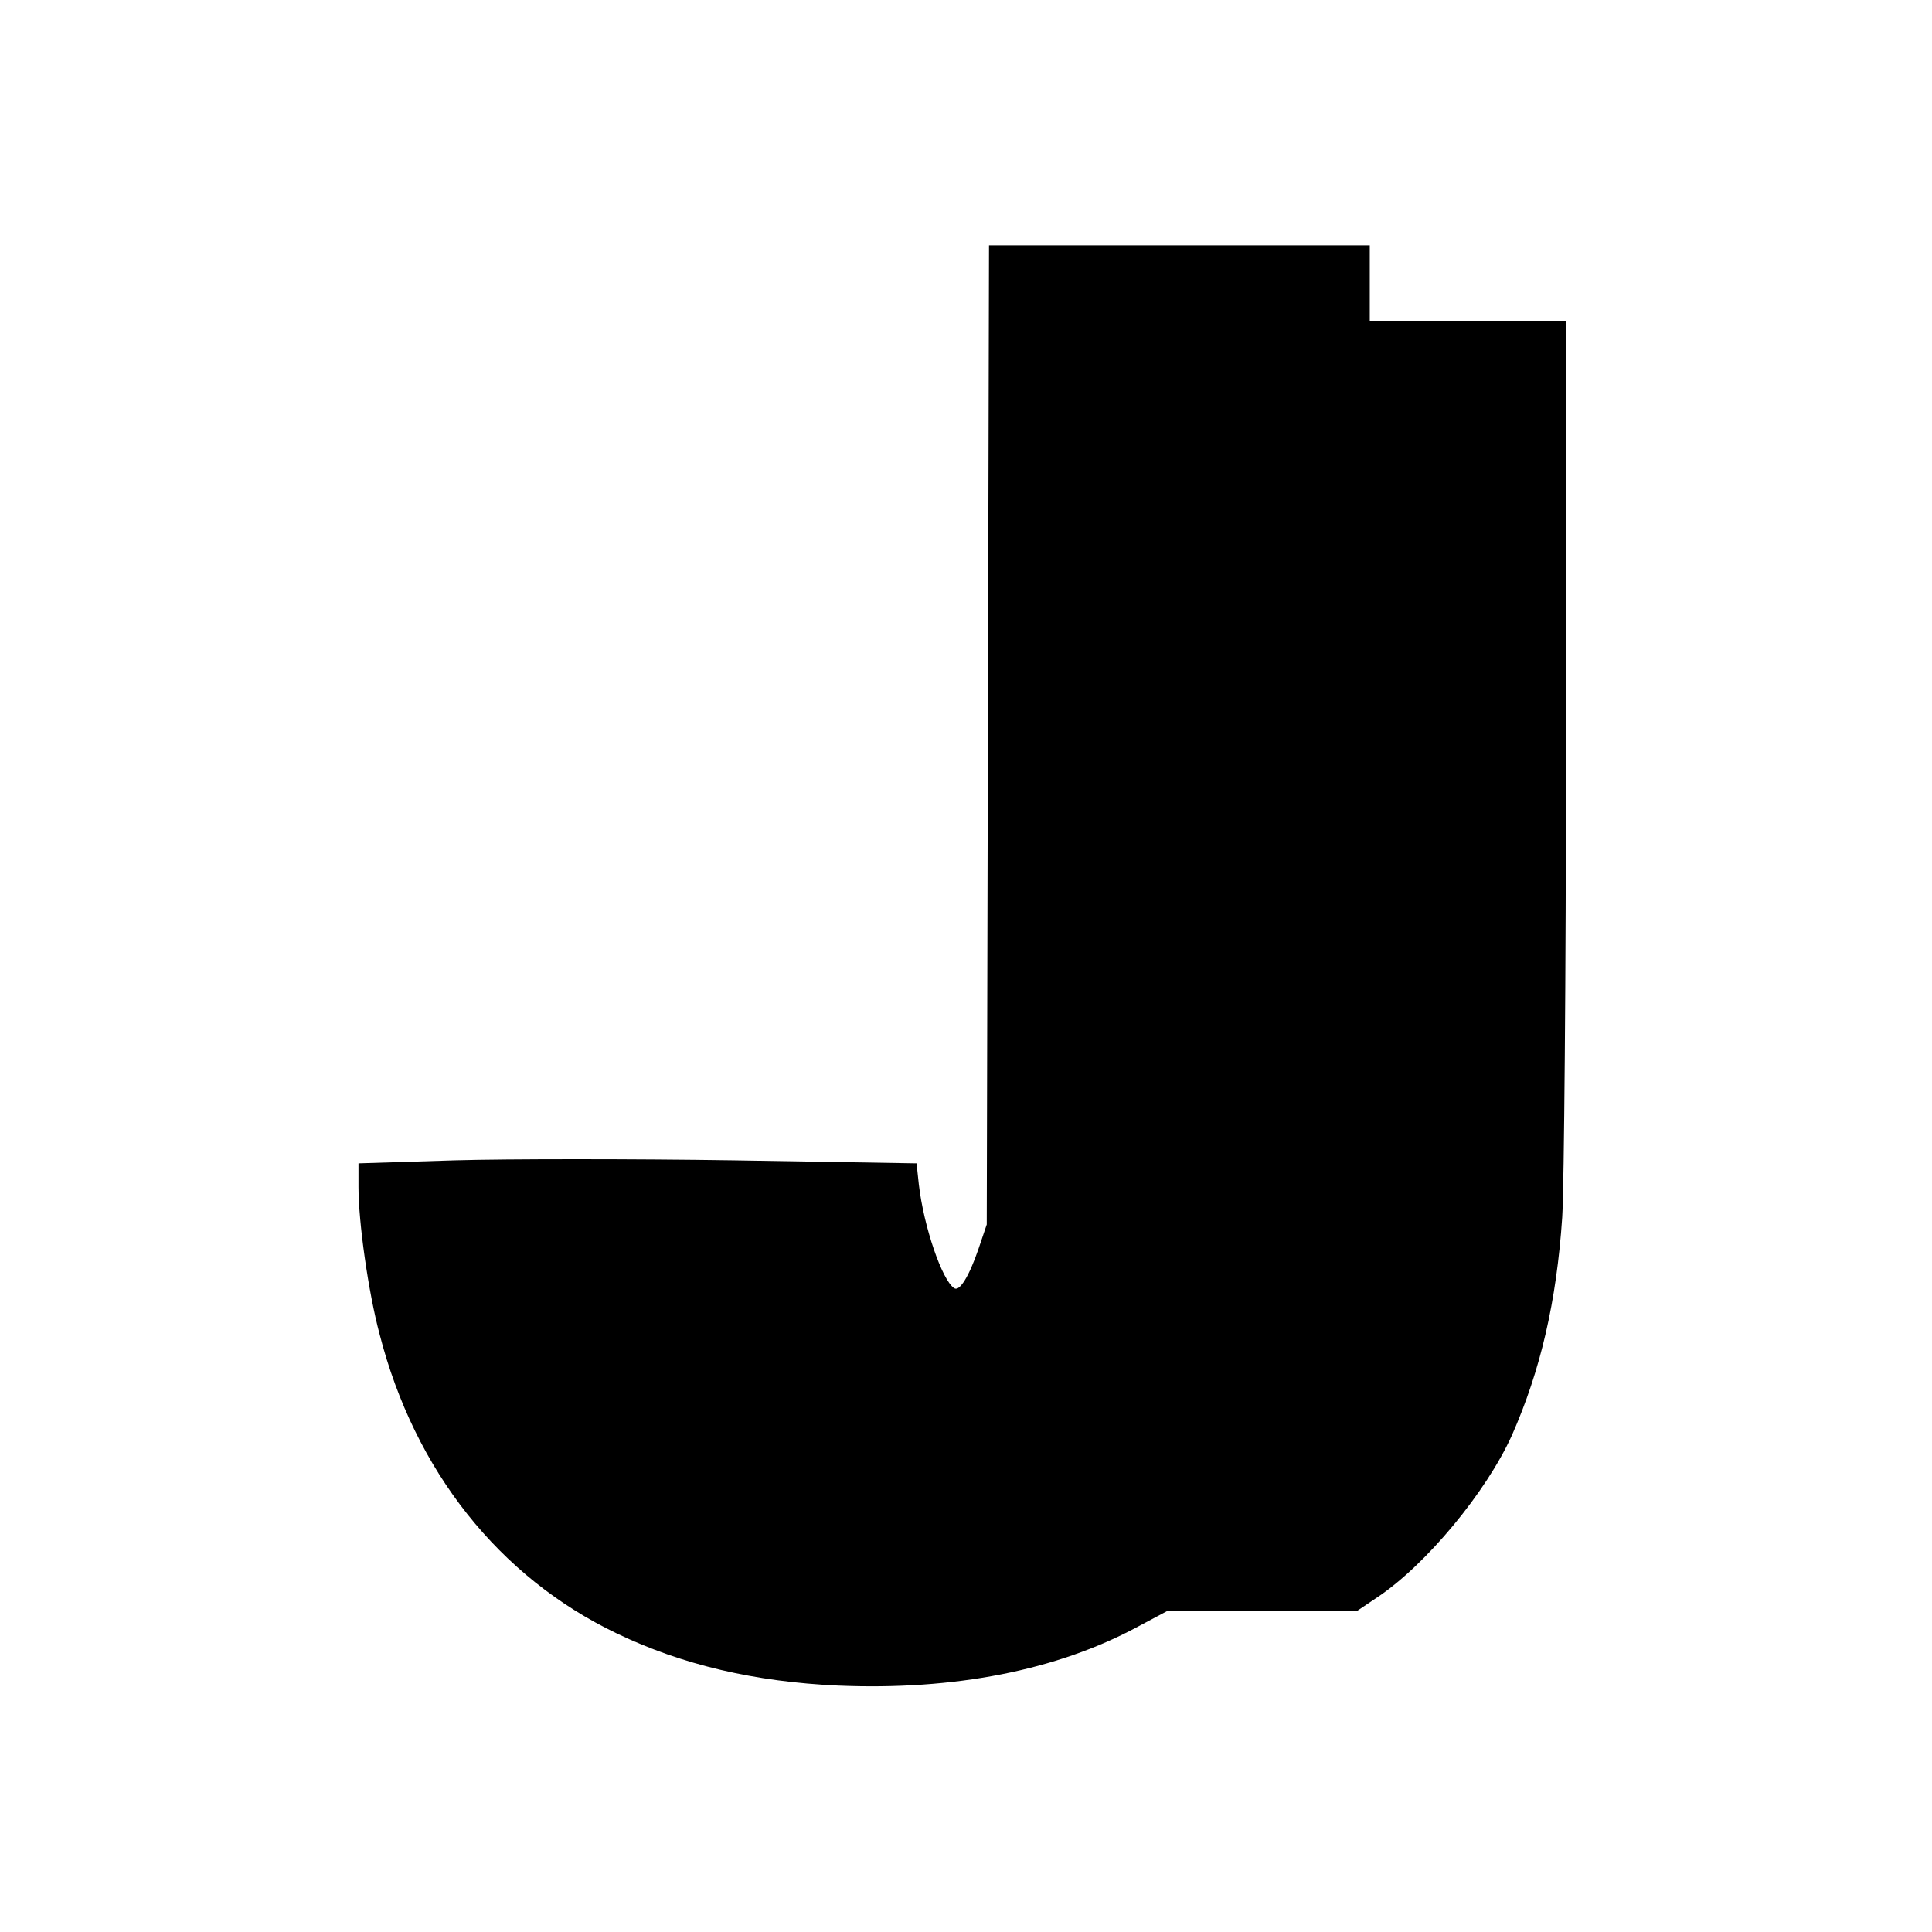
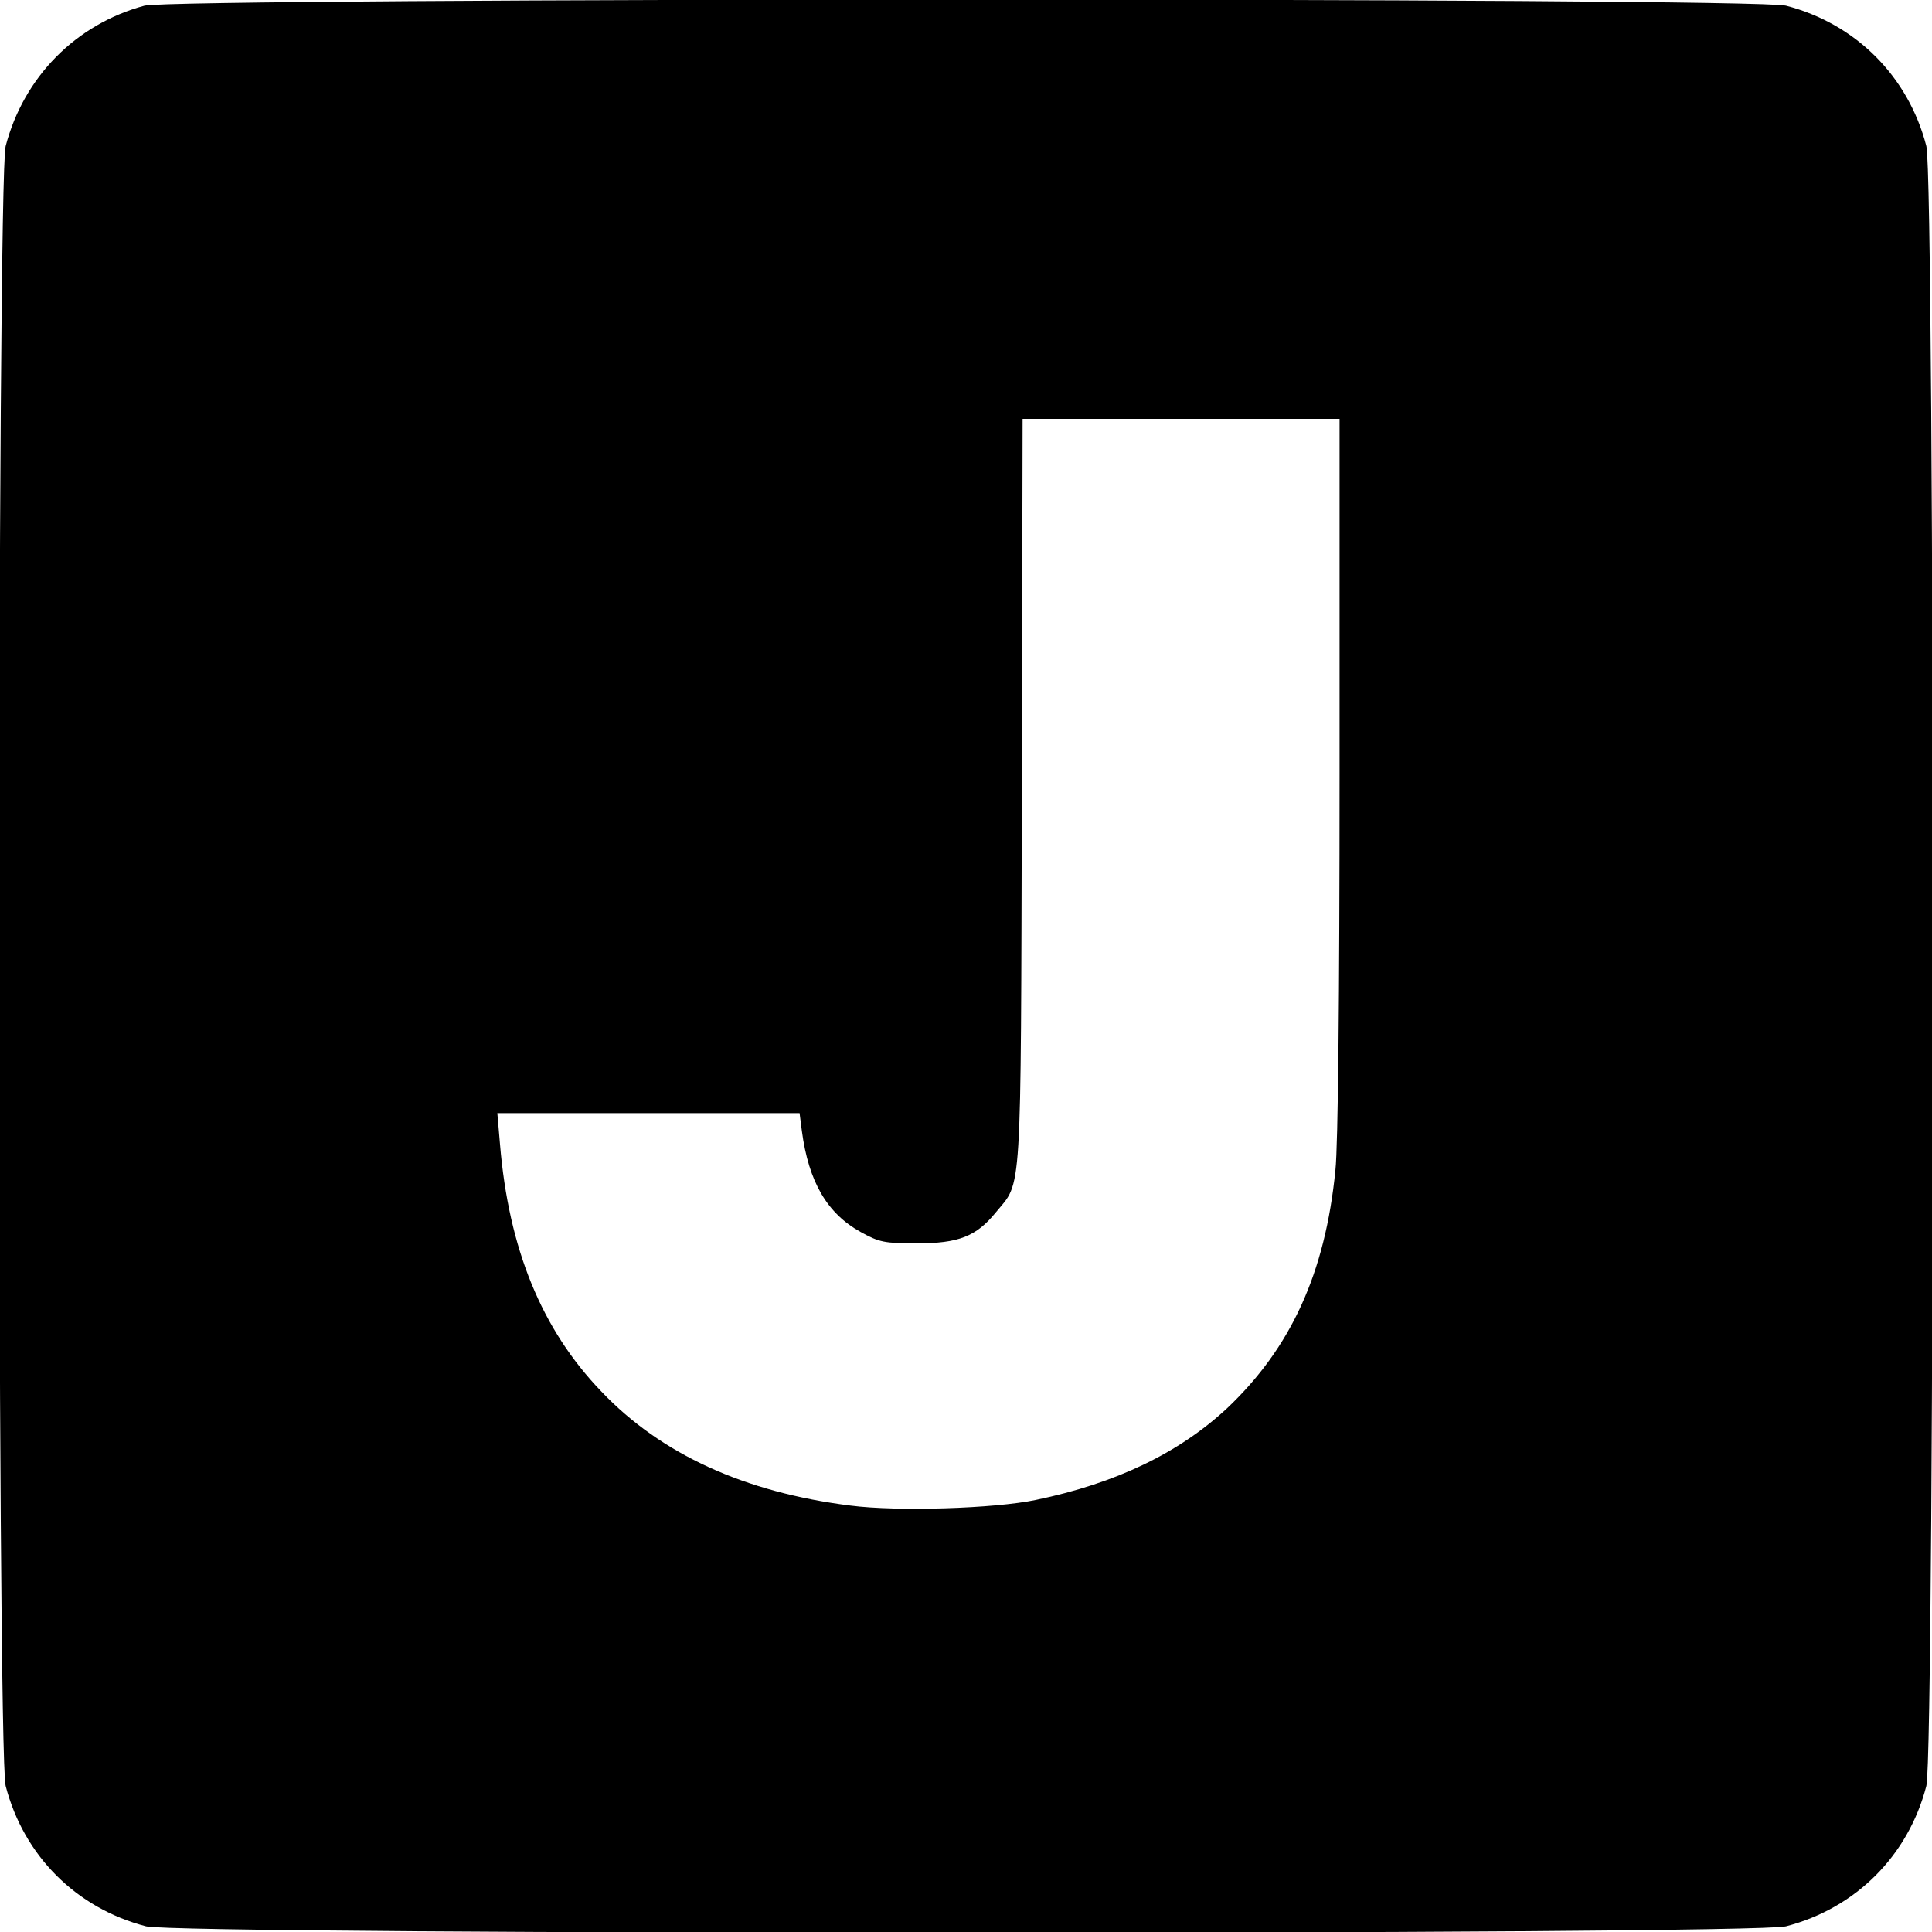
<svg xmlns="http://www.w3.org/2000/svg" version="1" width="682.667" height="682.667" viewBox="0 0 512 512">
-   <path d="M261.8 194.7l-.3 129.8-2.2 6.5c-2.5 7.3-5 11.3-6.4 10.4-3.2-2-8.1-16.3-9.4-27.5l-.6-5.6-48.5-.8c-26.6-.4-59.9-.4-73.9 0l-25.5.8v6.3c0 9.3 2.6 27.8 5.6 39 9.3 36.2 31.7 64.4 62.9 79.3 17.3 8.3 36.5 12.8 58.6 13.8 30.7 1.3 58-4 79.6-15.7l7.5-4h50.3l5.5-3.7c12.9-8.6 28.9-27.9 35.7-43 7.5-17 11.8-35.3 13.3-57.7.5-7.8 1-64.4 1-125.9V85h-52V65H262.1l-.3 129.7z" />
+   <path d="M38.3 1.5C20.1 6.4 6.3 20.4 1.5 38.7c-2.3 8.6-2.3 426 0 434.6 4.8 18.5 18.7 32.4 37.2 37.2 8.6 2.3 426 2.3 434.6 0 18.5-4.8 32.4-18.7 37.2-37.2 2.3-8.6 2.3-426 0-434.6-4.8-18.5-18.7-32.4-37.2-37.2-8.4-2.2-426.9-2.1-435 0zM355 205.4c0 58.7-.4 98.3-1.1 104.7-2.7 27.3-11.8 47.1-28.7 63.1-12.8 11.9-29.5 19.9-50.7 24.3-10.9 2.3-36.7 3.1-49.1 1.5-28-3.5-50.2-13.6-66-30.2-15.9-16.5-24.6-37.9-26.9-65.6l-.7-8.2h80.1l.6 4.7c1.8 13.5 6.7 21.9 15.6 26.8 4.9 2.7 6.2 3 14.9 3 11 0 15.7-1.8 20.9-8.2 7-8.5 6.6-2 6.9-111.6l.2-98.7h84v94.4z" />
</svg>
